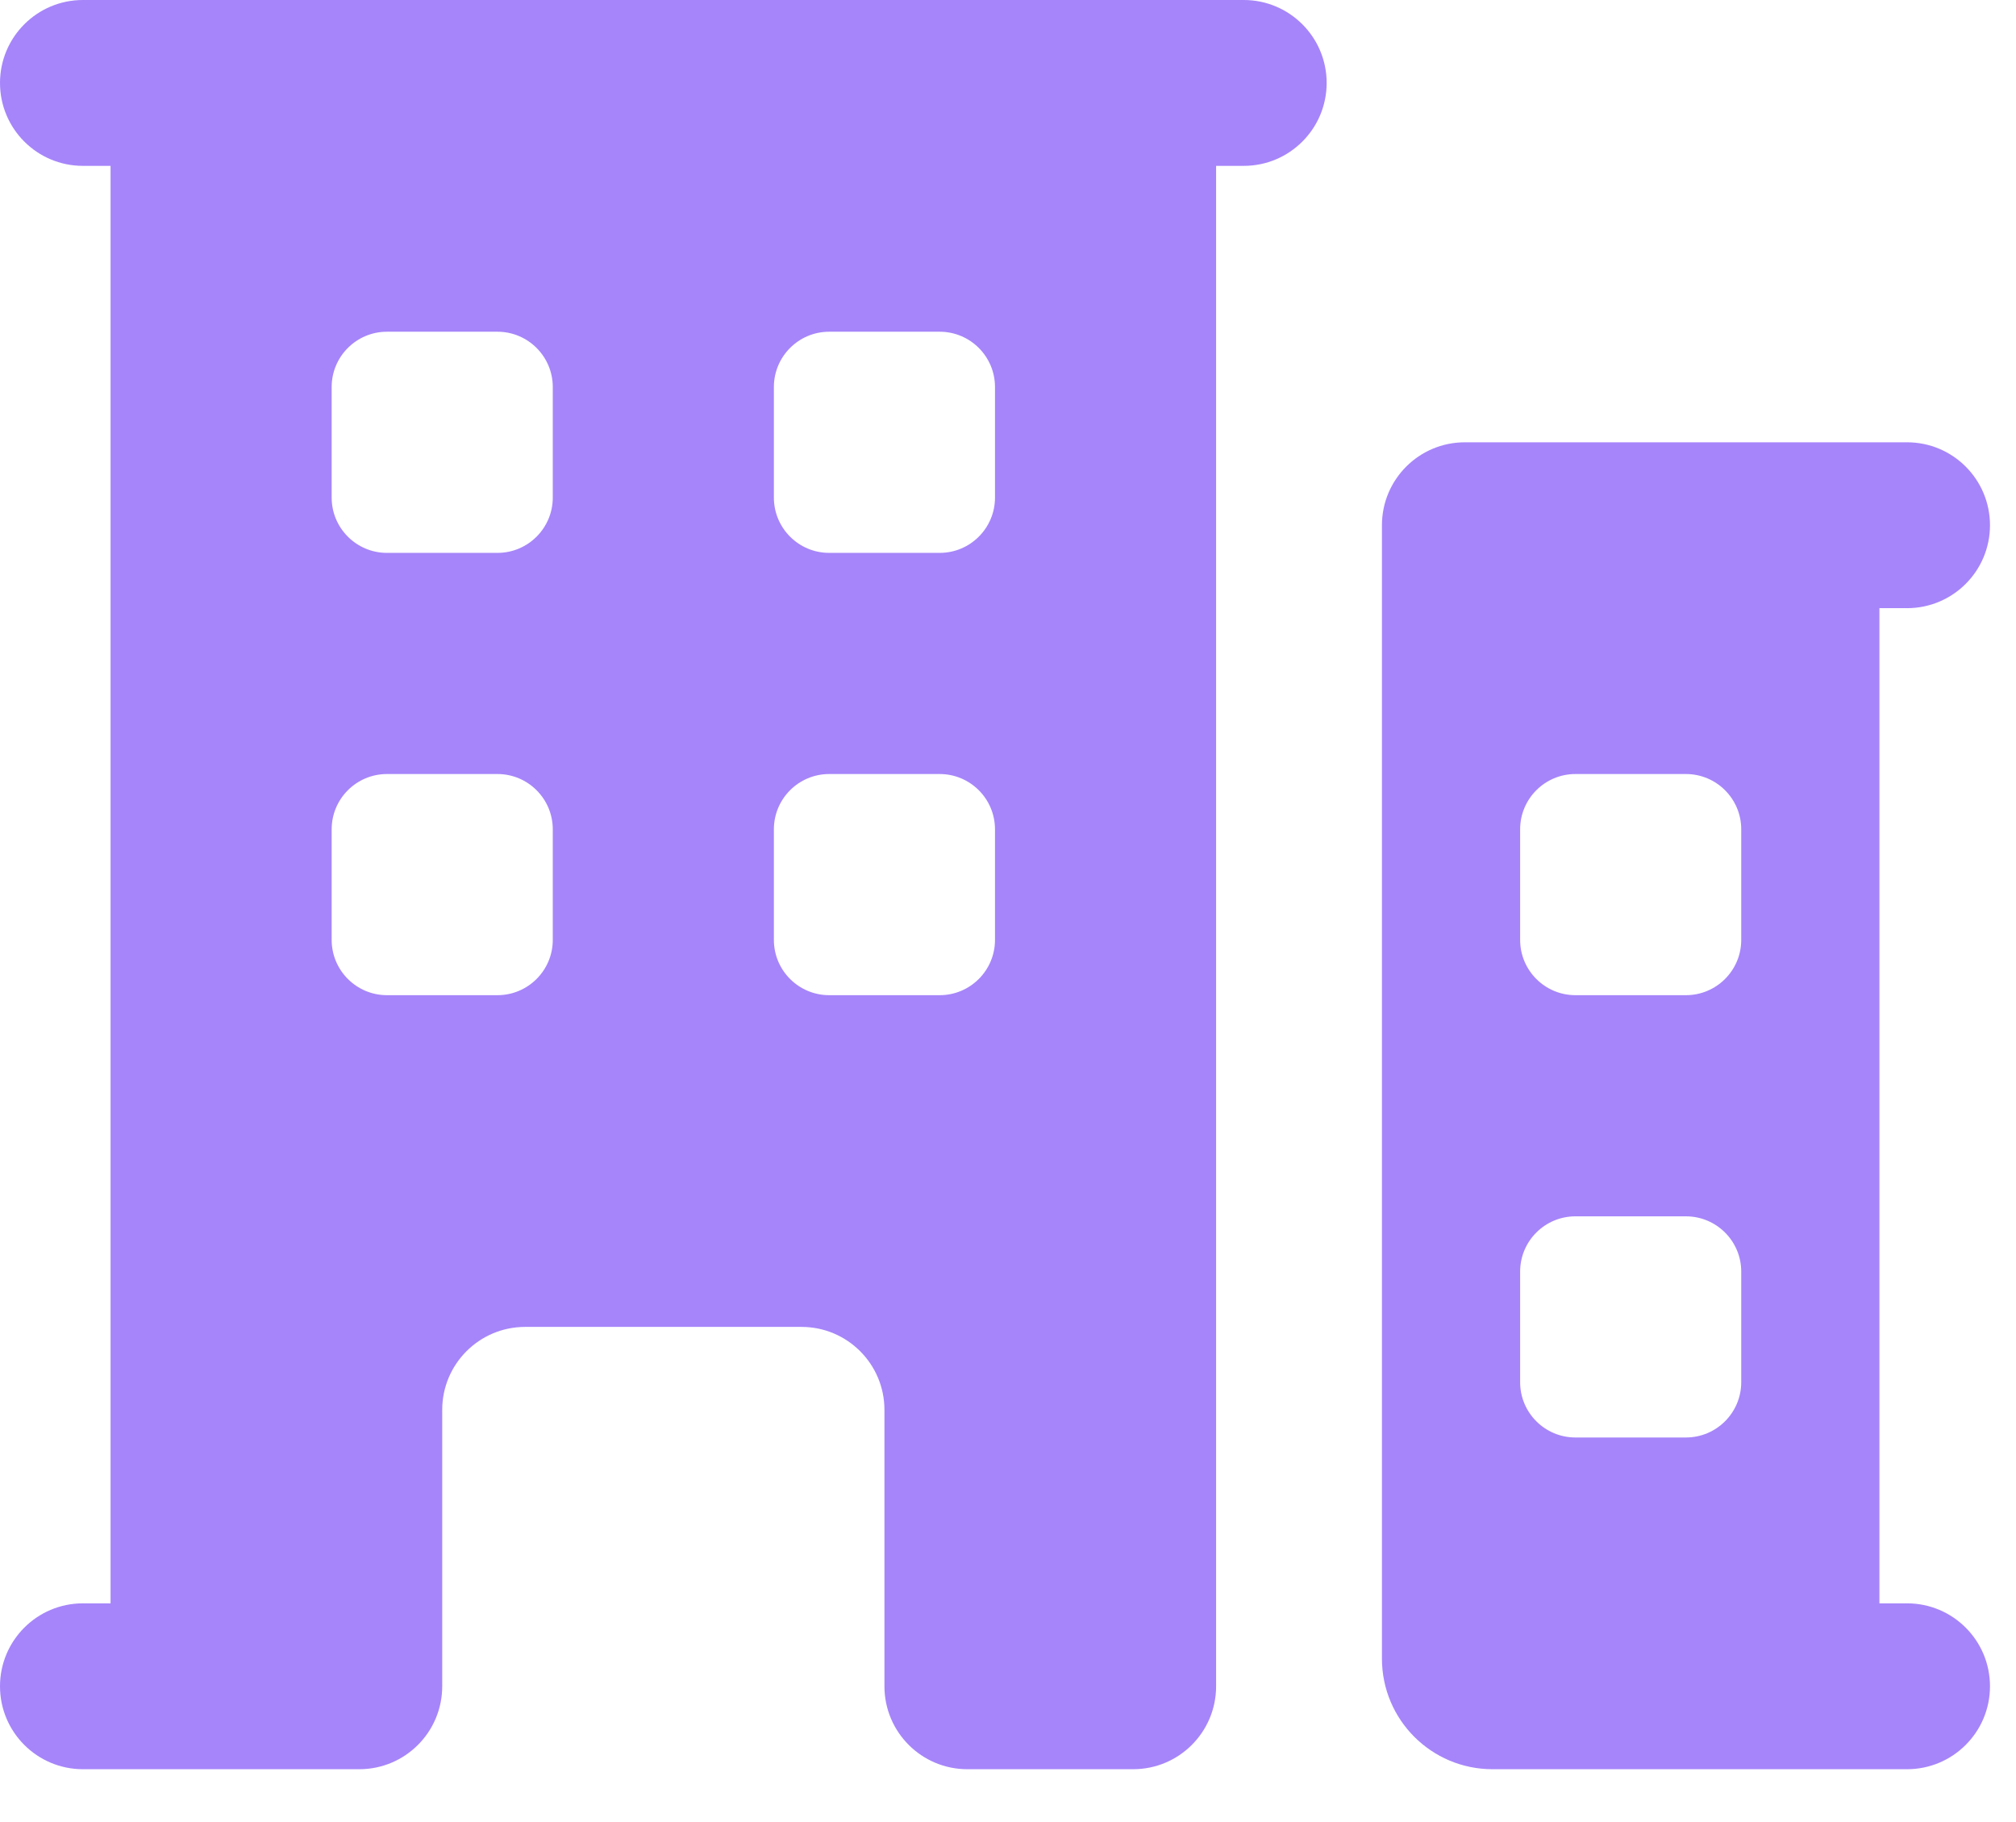
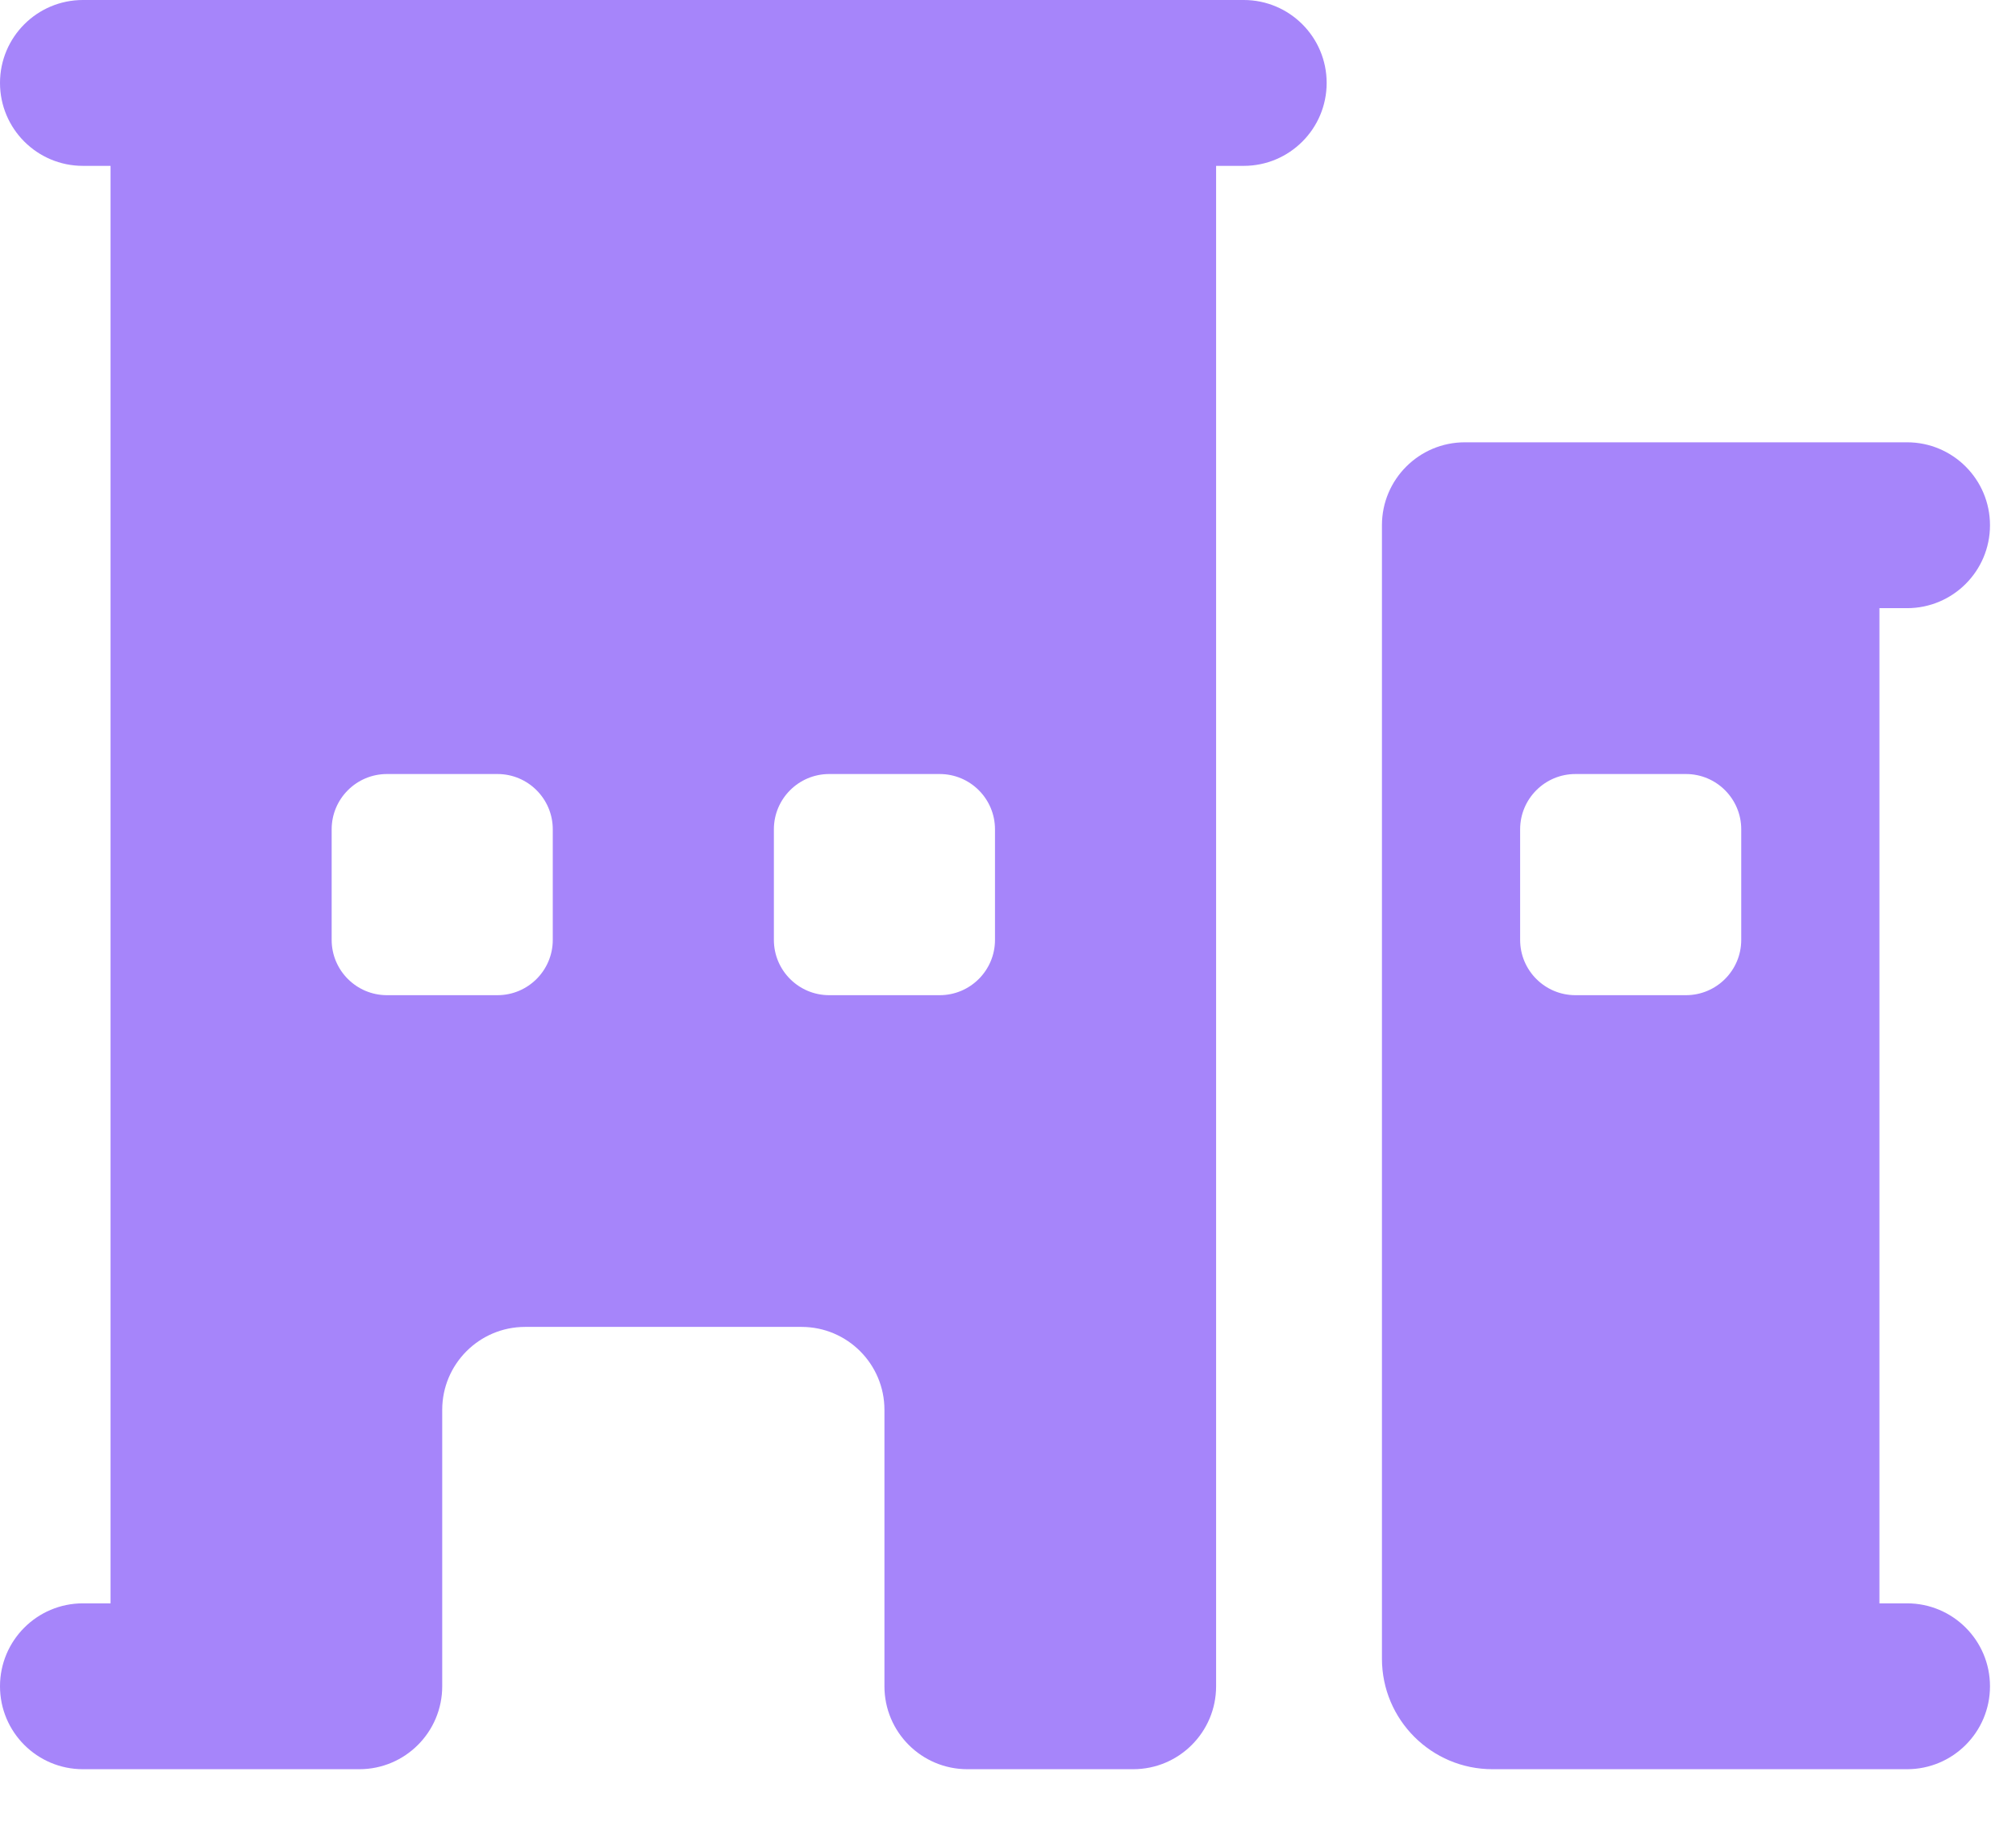
<svg xmlns="http://www.w3.org/2000/svg" width="31" height="28" viewBox="0 0 31 28" fill="none">
-   <path fill-rule="evenodd" clip-rule="evenodd" d="M0 1.275C0 0.571 0.571 0 1.275 0H19.125C19.829 0 20.4 0.571 20.4 1.275C20.4 1.979 19.829 2.55 19.125 2.55H18.7V25.925C18.7 26.629 18.129 27.2 17.425 27.2H14.875C14.171 27.2 13.6 26.629 13.6 25.925V21.675C13.6 20.971 13.029 20.4 12.325 20.4H8.075C7.371 20.4 6.8 20.971 6.8 21.675V25.925C6.8 26.629 6.229 27.2 5.525 27.2H1.275C0.571 27.2 0 26.629 0 25.925C0 25.221 0.571 24.65 1.275 24.65H1.7V2.55H1.275C0.571 2.55 0 1.979 0 1.275ZM5.1 5.95C5.1 5.481 5.481 5.1 5.95 5.1H7.65C8.119 5.1 8.5 5.481 8.5 5.95V7.65C8.5 8.119 8.119 8.5 7.65 8.5H5.95C5.481 8.5 5.1 8.119 5.1 7.65V5.95ZM5.95 11.9C5.481 11.9 5.1 12.281 5.1 12.75V14.45C5.1 14.919 5.481 15.3 5.95 15.3H7.65C8.119 15.3 8.5 14.919 8.5 14.45V12.75C8.5 12.281 8.119 11.9 7.65 11.9H5.95ZM11.9 5.95C11.9 5.481 12.281 5.1 12.75 5.1H14.45C14.919 5.1 15.3 5.481 15.3 5.95V7.65C15.3 8.119 14.919 8.5 14.45 8.5H12.75C12.281 8.5 11.9 8.119 11.9 7.65V5.95ZM12.75 11.9C12.281 11.9 11.9 12.281 11.9 12.75V14.45C11.9 14.919 12.281 15.3 12.75 15.3H14.45C14.919 15.3 15.3 14.919 15.3 14.45V12.75C15.3 12.281 14.919 11.9 14.45 11.9H12.75Z" fill="#A685FA" />
-   <path fill-rule="evenodd" clip-rule="evenodd" d="M22.525 6.8C21.821 6.8 21.25 7.371 21.25 8.075V25.5C21.25 26.439 22.011 27.2 22.95 27.2H29.325C30.029 27.2 30.6 26.629 30.6 25.925C30.6 25.221 30.029 24.65 29.325 24.65H28.9V9.35H29.325C30.029 9.35 30.6 8.779 30.6 8.075C30.6 7.371 30.029 6.8 29.325 6.8H22.525ZM23.375 12.75C23.375 12.281 23.756 11.9 24.225 11.9H25.925C26.394 11.9 26.775 12.281 26.775 12.75V14.45C26.775 14.919 26.394 15.3 25.925 15.3H24.225C23.756 15.3 23.375 14.919 23.375 14.45V12.75ZM24.225 18.7C23.756 18.7 23.375 19.081 23.375 19.55V21.25C23.375 21.719 23.756 22.1 24.225 22.1H25.925C26.394 22.1 26.775 21.719 26.775 21.25V19.55C26.775 19.081 26.394 18.7 25.925 18.7H24.225Z" fill="#A685FA" />
+   <path fillRule="evenodd" clipRule="evenodd" d="M0 1.275C0 0.571 0.571 0 1.275 0H19.125C19.829 0 20.4 0.571 20.4 1.275C20.4 1.979 19.829 2.55 19.125 2.55H18.7V25.925C18.7 26.629 18.129 27.2 17.425 27.2H14.875C14.171 27.2 13.6 26.629 13.6 25.925V21.675C13.6 20.971 13.029 20.4 12.325 20.4H8.075C7.371 20.4 6.8 20.971 6.8 21.675V25.925C6.8 26.629 6.229 27.2 5.525 27.2H1.275C0.571 27.2 0 26.629 0 25.925C0 25.221 0.571 24.65 1.275 24.65H1.7V2.55H1.275C0.571 2.55 0 1.979 0 1.275ZM5.1 5.95C5.1 5.481 5.481 5.1 5.95 5.1H7.65C8.119 5.1 8.5 5.481 8.5 5.95V7.65C8.5 8.119 8.119 8.5 7.65 8.5H5.95C5.481 8.5 5.1 8.119 5.1 7.65V5.95ZM5.95 11.9C5.481 11.9 5.1 12.281 5.1 12.75V14.45C5.1 14.919 5.481 15.3 5.95 15.3H7.65C8.119 15.3 8.5 14.919 8.5 14.45V12.75C8.5 12.281 8.119 11.9 7.65 11.9H5.95ZM11.9 5.95C11.9 5.481 12.281 5.1 12.75 5.1H14.45C14.919 5.1 15.3 5.481 15.3 5.95V7.65C15.3 8.119 14.919 8.5 14.45 8.5H12.75C12.281 8.5 11.9 8.119 11.9 7.65V5.95ZM12.75 11.9C12.281 11.9 11.9 12.281 11.9 12.75V14.45C11.9 14.919 12.281 15.3 12.75 15.3H14.45C14.919 15.3 15.3 14.919 15.3 14.45V12.75C15.3 12.281 14.919 11.9 14.45 11.9H12.75Z" fill="#A685FA" />
+   <path fillRule="evenodd" clipRule="evenodd" d="M22.525 6.8C21.821 6.8 21.25 7.371 21.25 8.075V25.5C21.25 26.439 22.011 27.2 22.95 27.2H29.325C30.029 27.2 30.6 26.629 30.6 25.925C30.6 25.221 30.029 24.65 29.325 24.65H28.9V9.35H29.325C30.029 9.35 30.6 8.779 30.6 8.075C30.6 7.371 30.029 6.8 29.325 6.8H22.525ZM23.375 12.75C23.375 12.281 23.756 11.9 24.225 11.9H25.925C26.394 11.9 26.775 12.281 26.775 12.75V14.45C26.775 14.919 26.394 15.3 25.925 15.3H24.225C23.756 15.3 23.375 14.919 23.375 14.45V12.75ZM24.225 18.7C23.756 18.7 23.375 19.081 23.375 19.55V21.25C23.375 21.719 23.756 22.1 24.225 22.1H25.925C26.394 22.1 26.775 21.719 26.775 21.25V19.55C26.775 19.081 26.394 18.7 25.925 18.7H24.225Z" fill="#A685FA" />
</svg>
